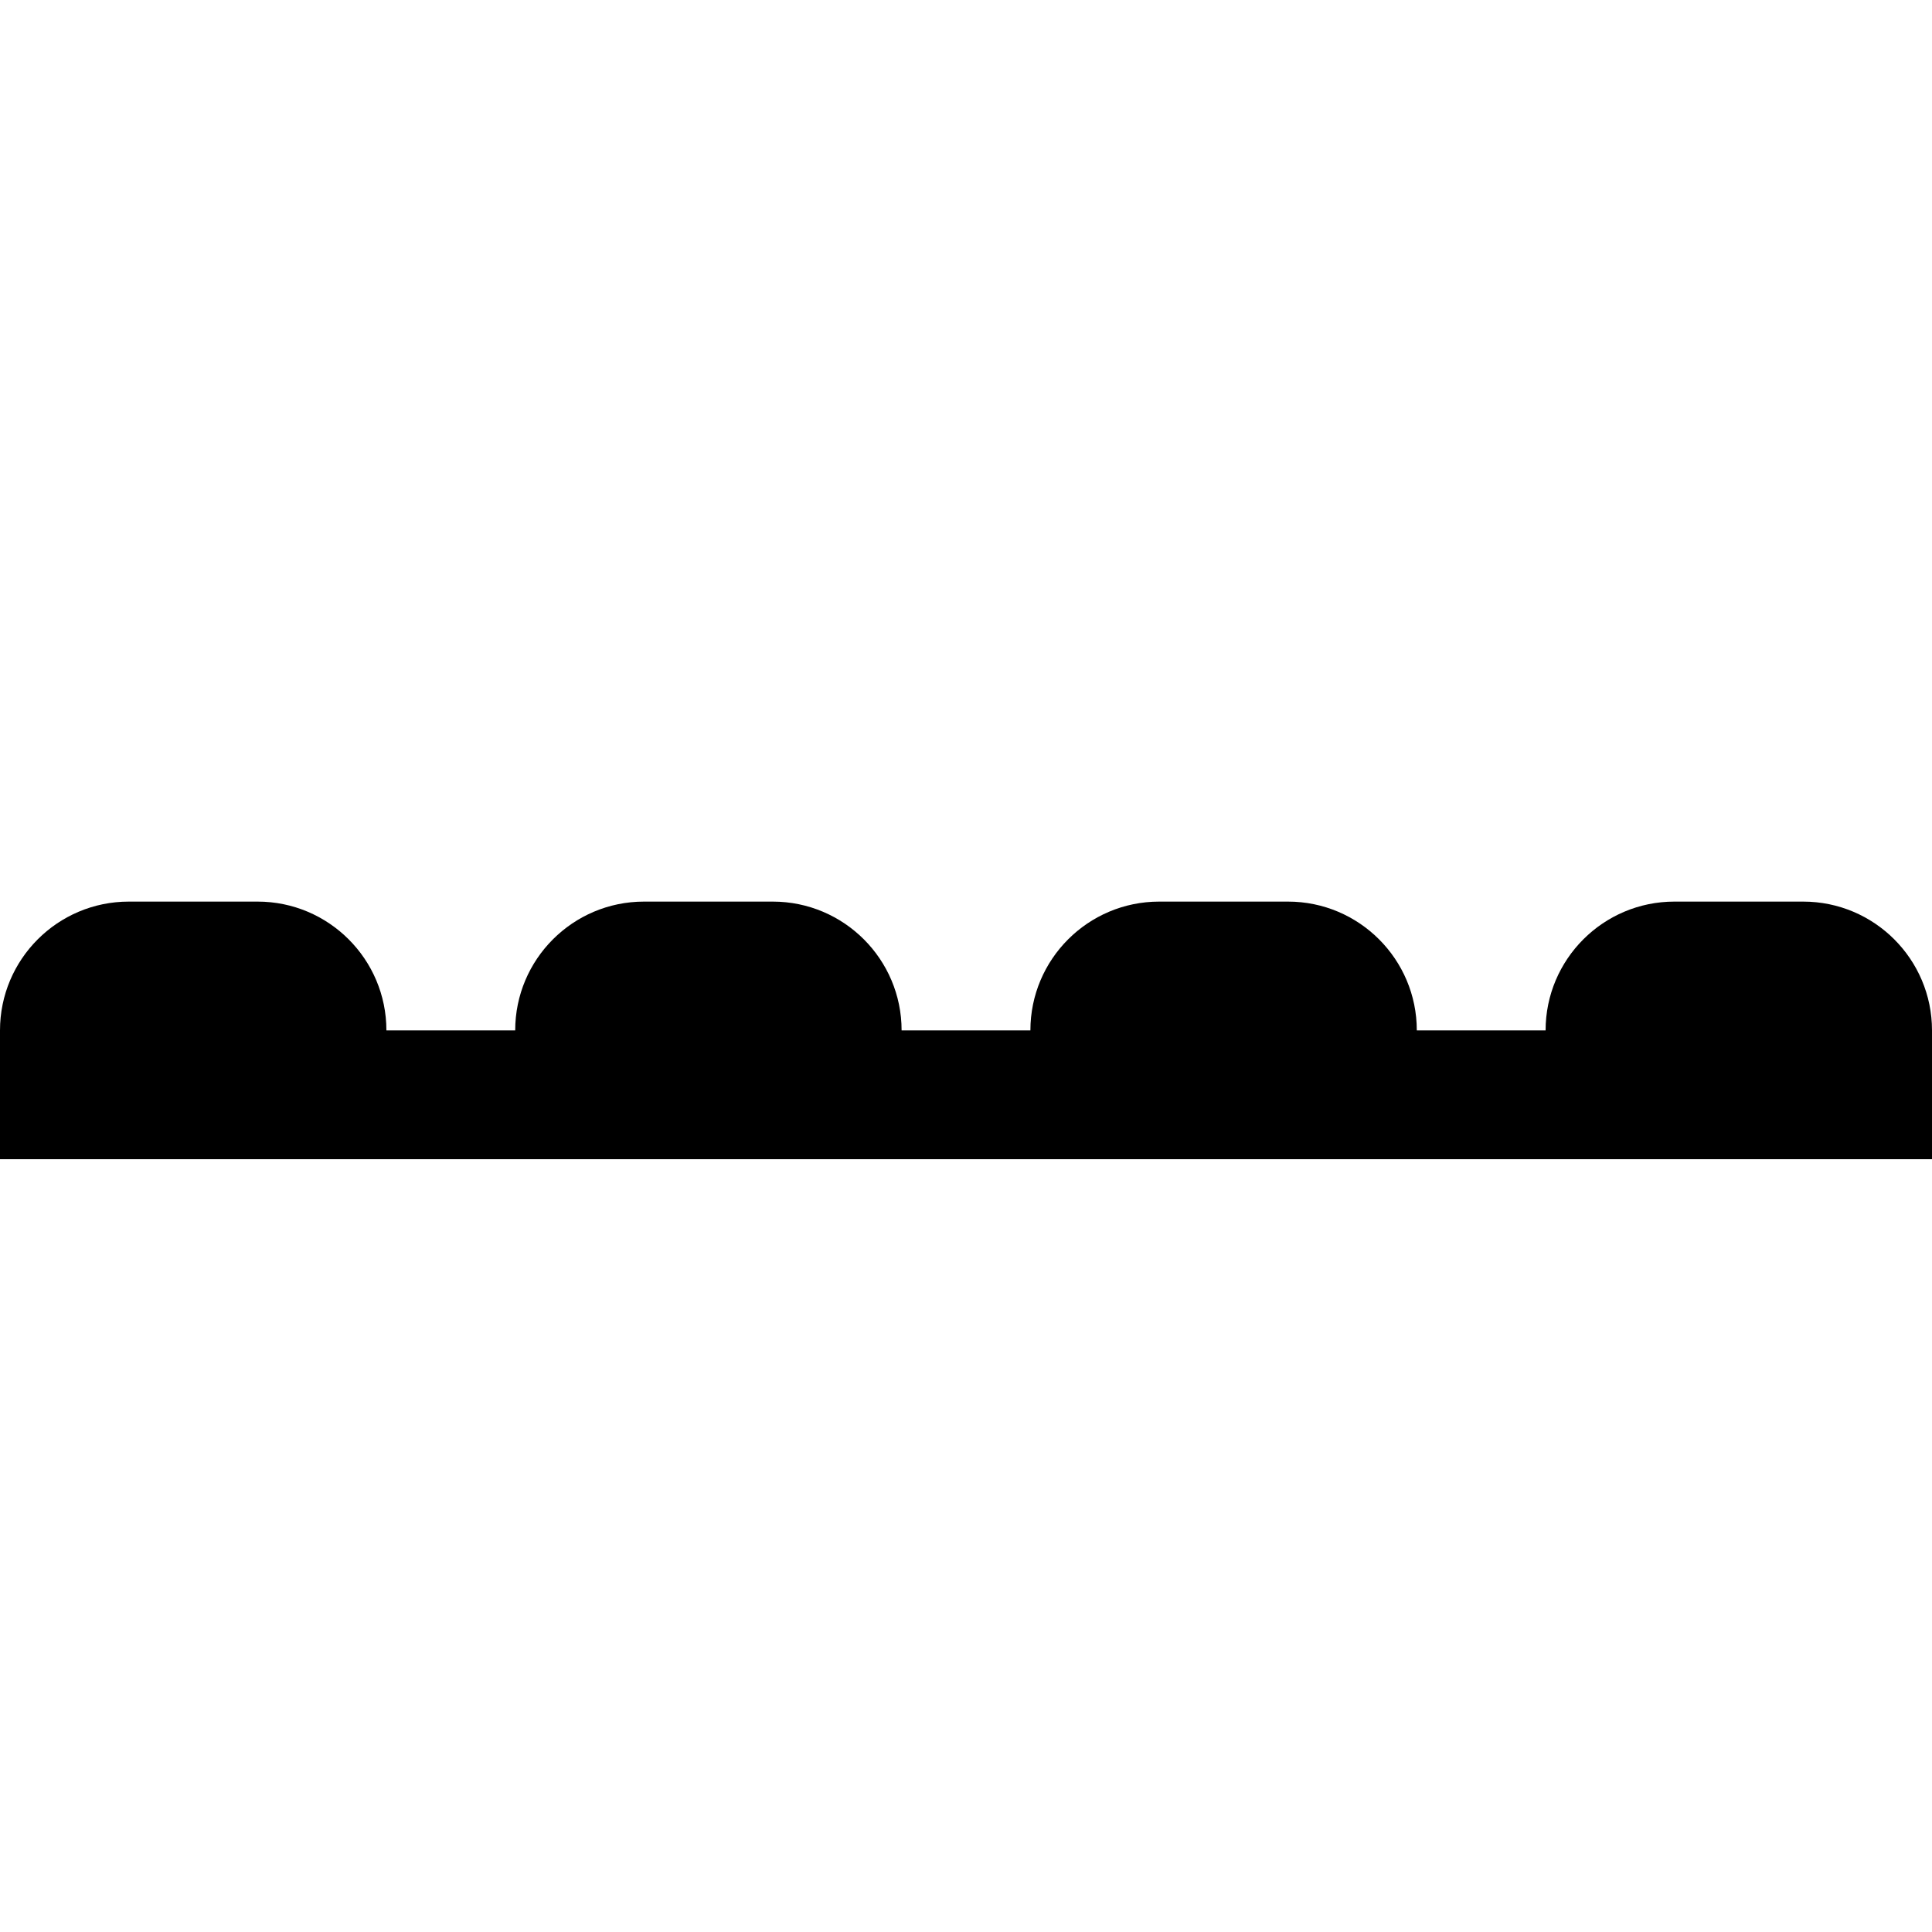
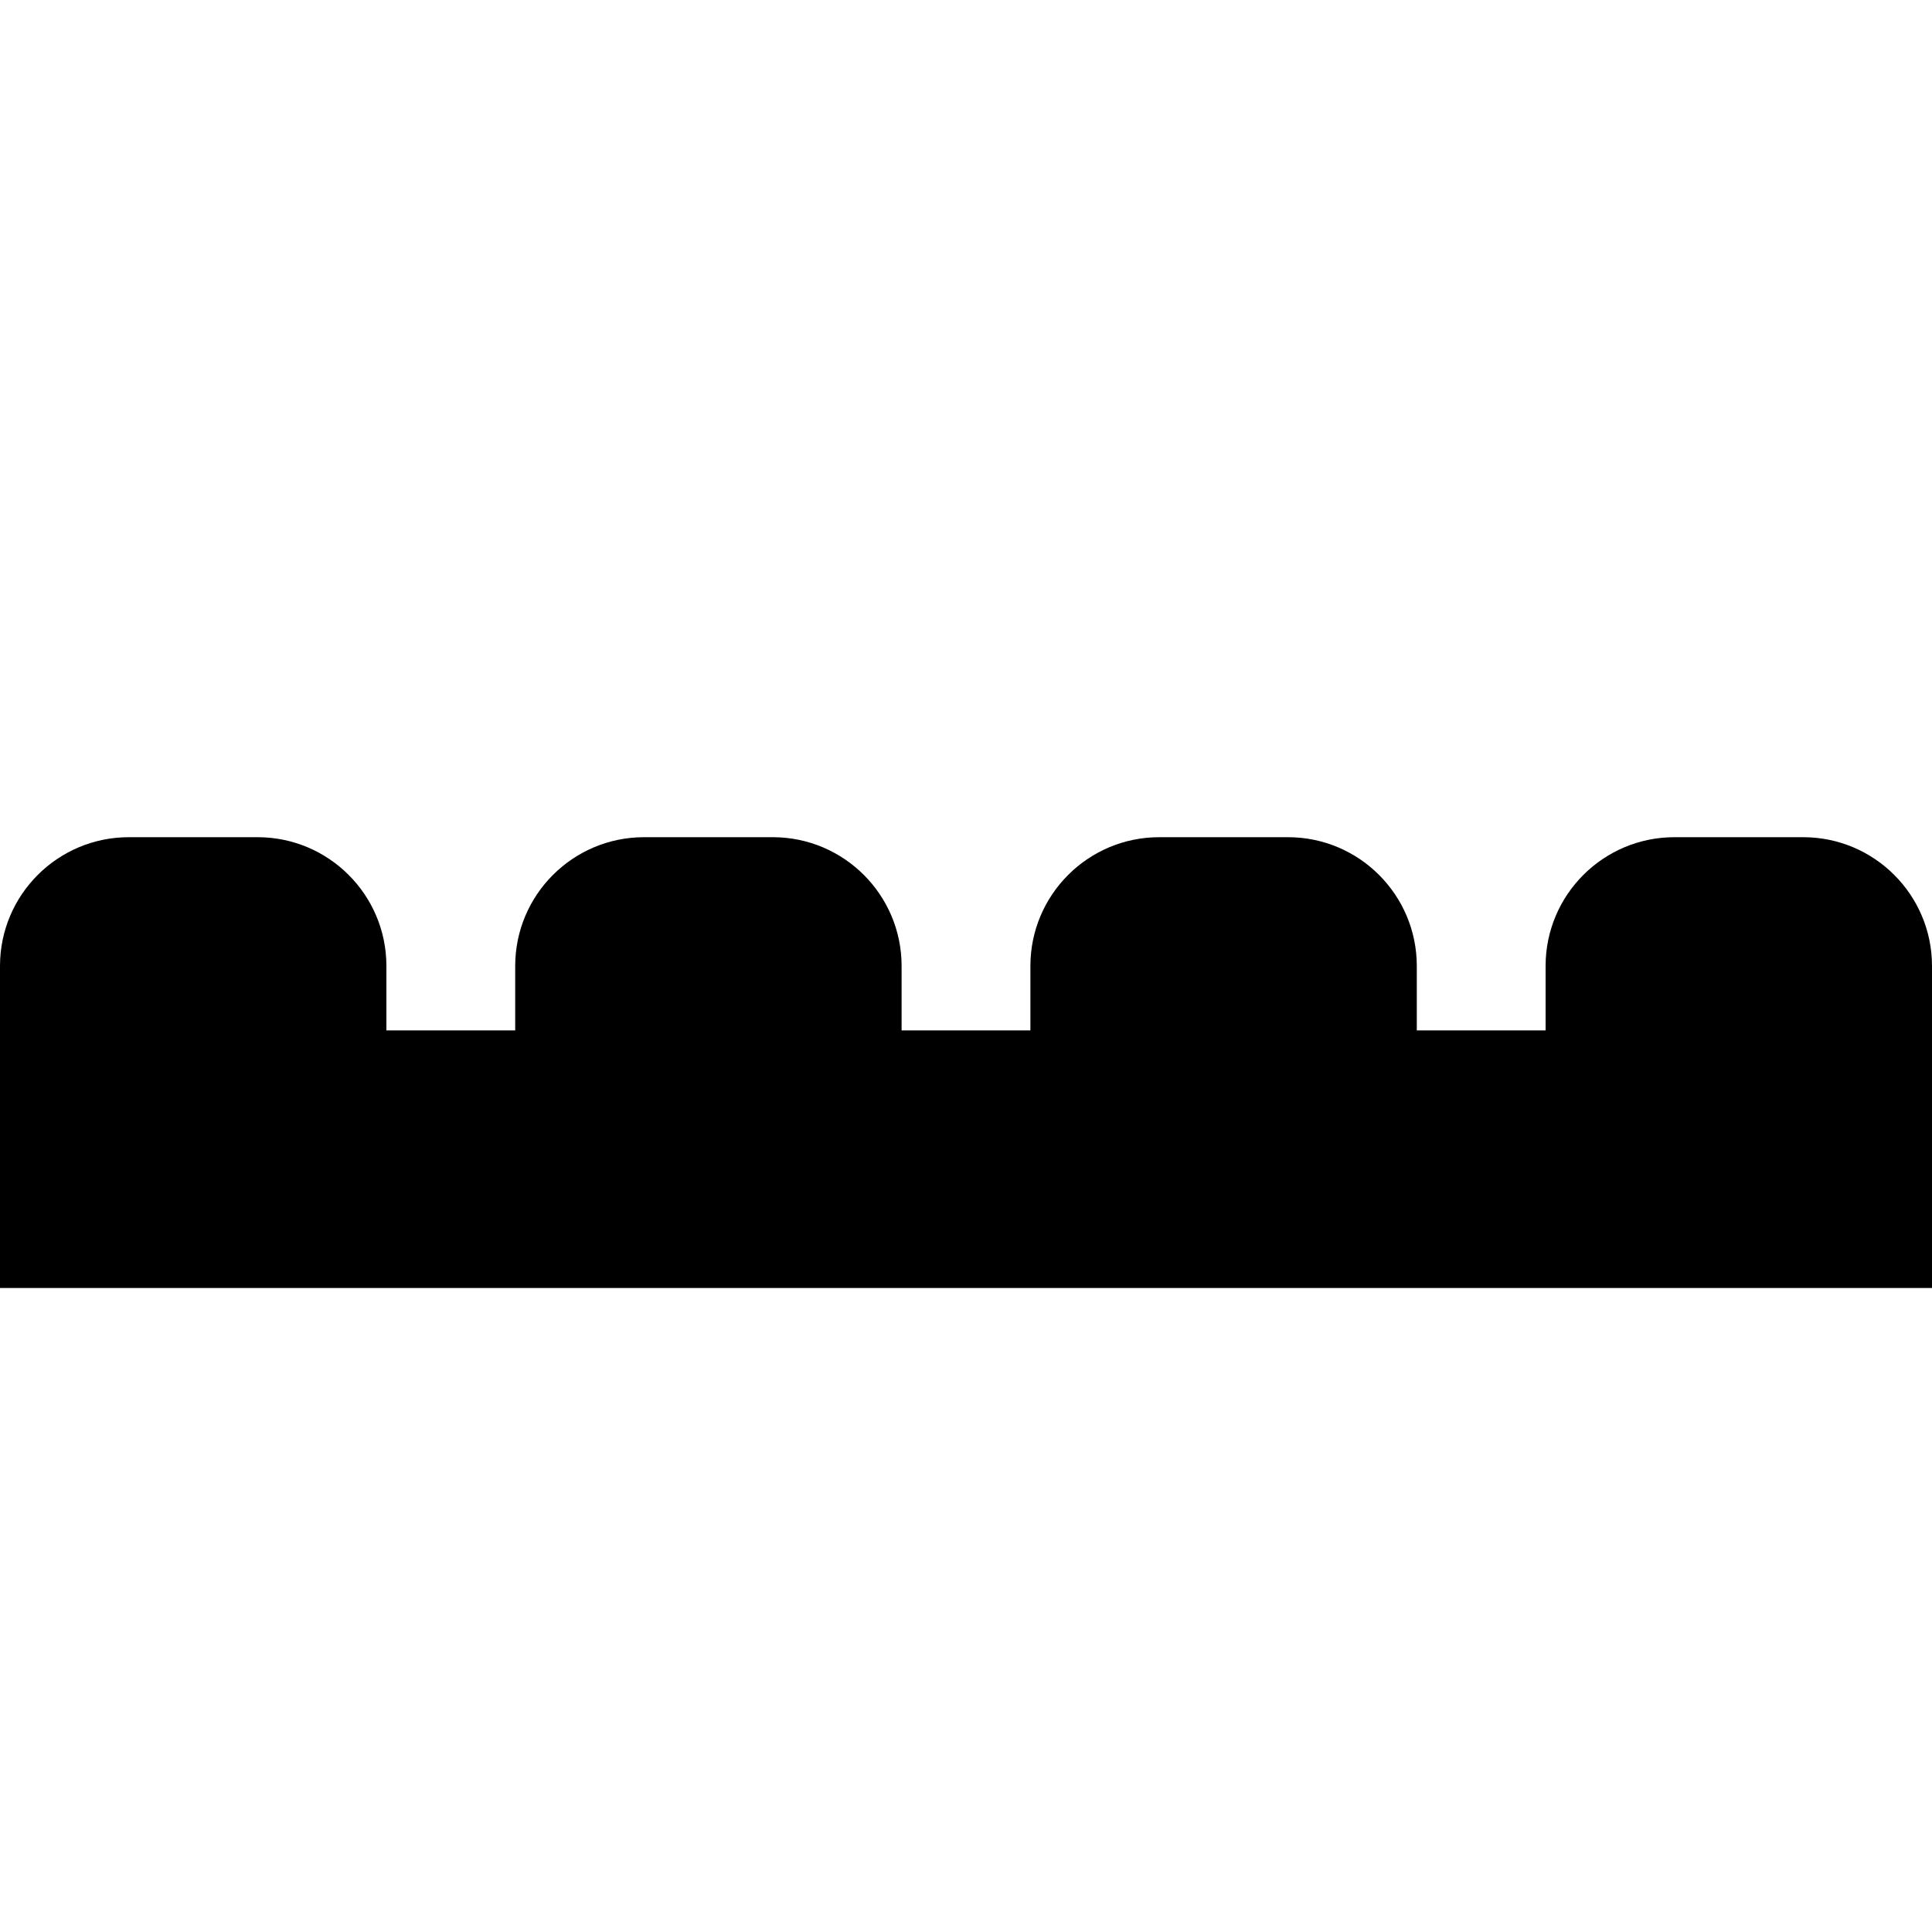
<svg xmlns="http://www.w3.org/2000/svg" width="15px" height="15px" viewBox="0 0 15 15" version="1.1">
-   <path d="M1.66533454e-15,8 L15,8 L15,9 L1.66533454e-15,9 L1.66533454e-15,8 Z M1,7 L2,7 C2.552,7 3,7.448 3,8 L-2.67563749e-14,8 C-2.68240103e-14,7.448 0.448,7 1,7 Z M5,7 L6,7 C6.552,7 7,7.448 7,8 L4,8 C4,7.448 4.448,7 5,7 Z M9,7 L10,7 C10.552,7 11,7.448 11,8 L8,8 C8,7.448 8.448,7 9,7 Z M13,7 L14,7 C14.552,7 15,7.448 15,8 L12,8 C12,7.448 12.448,7 13,7 Z" />
+   <path d="M1.86517468e-14,8 L15,8 L15,10 L1.86517468e-14,10 L1.86517468e-14,8 Z M1,6.5 L2,6.5 C2.552,6.5 3,6.948 3,7.5 L3,8 L-9.76996262e-15,8 L-9.76996262e-15,7.5 C-9.83759799e-15,6.948 0.448,6.5 1,6.5 Z M5,6.5 L6,6.5 C6.552,6.5 7,6.948 7,7.5 L7,8 L4,8 L4,7.5 C4,6.948 4.448,6.5 5,6.5 Z M9,6.5 L10,6.5 C10.552,6.5 11,6.948 11,7.5 L11,8 L8,8 L8,7.5 C8,6.948 8.448,6.5 9,6.5 Z M13,6.5 L14,6.5 C14.552,6.5 15,6.948 15,7.5 L15,8 L12,8 L12,7.5 C12,6.948 12.448,6.5 13,6.5 Z" />
</svg>
